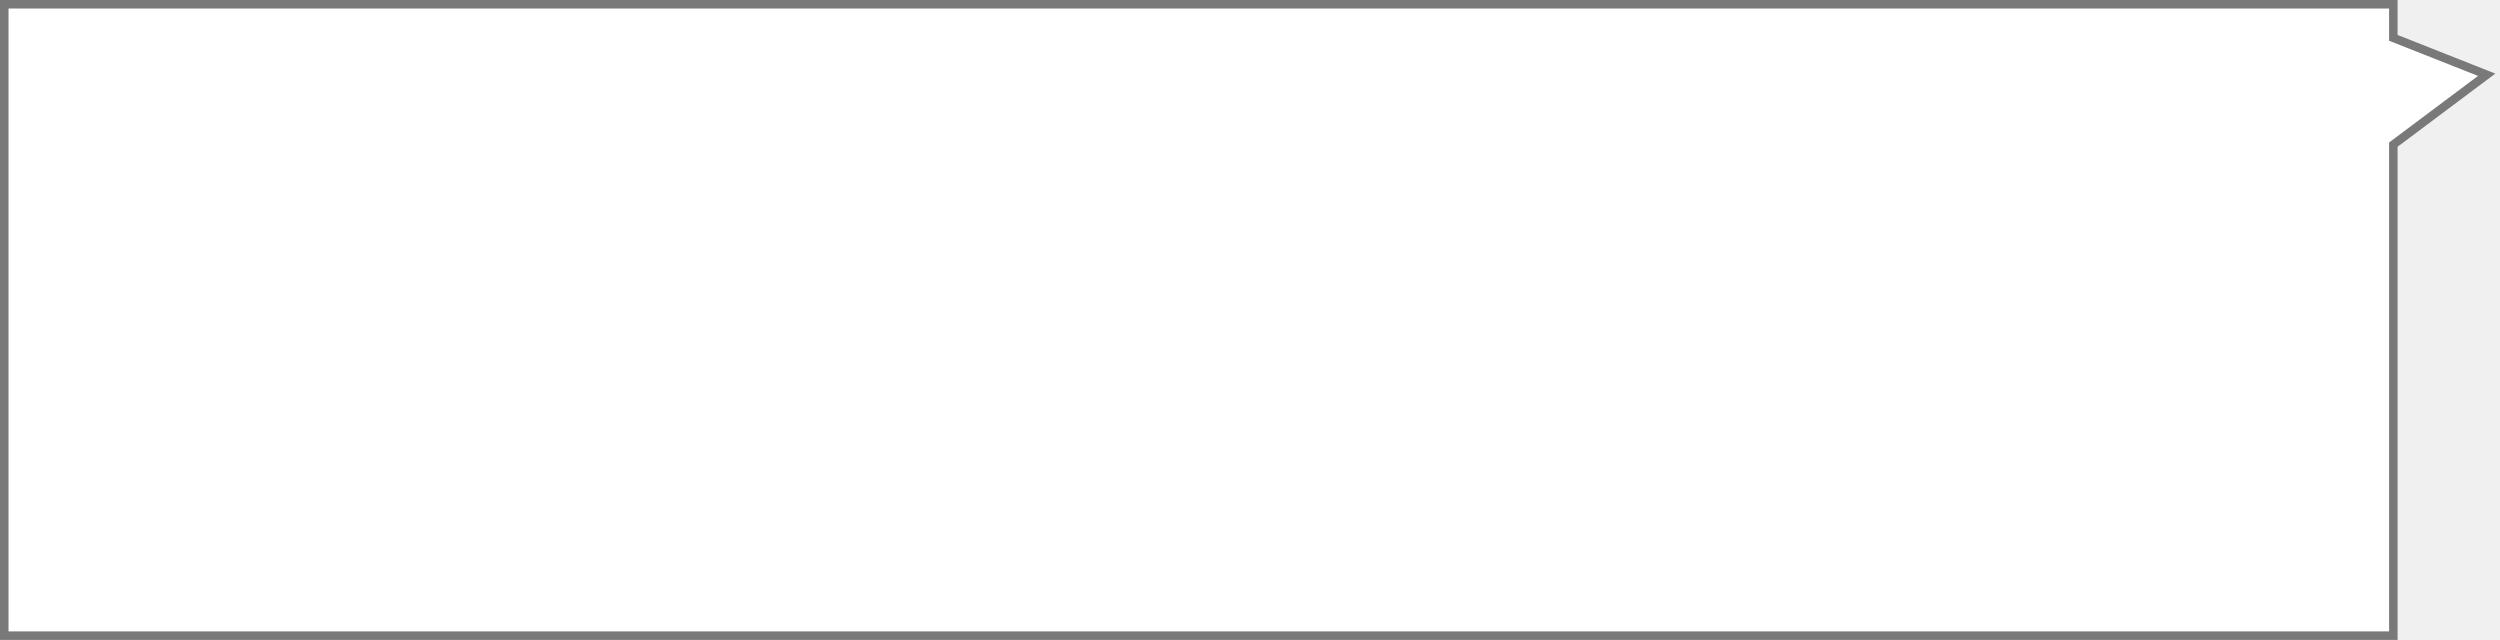
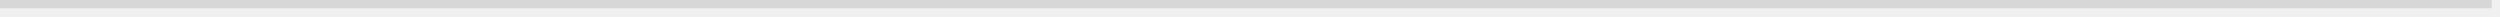
- <svg xmlns="http://www.w3.org/2000/svg" version="1.1" width="293px" height="75px">
-   <defs>
-     <mask fill="white" id="clip176">
-       <path d="M 281 75  L 281 17.201  L 292.456 8.625  L 281 4.094  L 281 0  L 0 0  L 0 75  L 281 75  Z " fill-rule="evenodd" />
-     </mask>
-   </defs>
-   <g transform="matrix(1 0 0 1 -987 -305 )">
-     <path d="M 281 75  L 281 17.201  L 292.456 8.625  L 281 4.094  L 281 0  L 0 0  L 0 75  L 281 75  Z " fill-rule="nonzero" fill="#ffffff" stroke="none" transform="matrix(1 0 0 1 987 305 )" />
-     <path d="M 281 75  L 281 17.201  L 292.456 8.625  L 281 4.094  L 281 0  L 0 0  L 0 75  L 281 75  Z " stroke-width="2" stroke="#797979" fill="none" transform="matrix(1 0 0 1 987 305 )" mask="url(#clip176)" />
+ <svg xmlns="http://www.w3.org/2000/svg" version="1.1" width="301px" height="2px">
+   <g transform="matrix(1 0 0 1 -190 -174 )">
+     <path d="M 190 174.5  L 490 174.5  " stroke-width="1" stroke="#d7d7d7" fill="none" />
  </g>
</svg>
